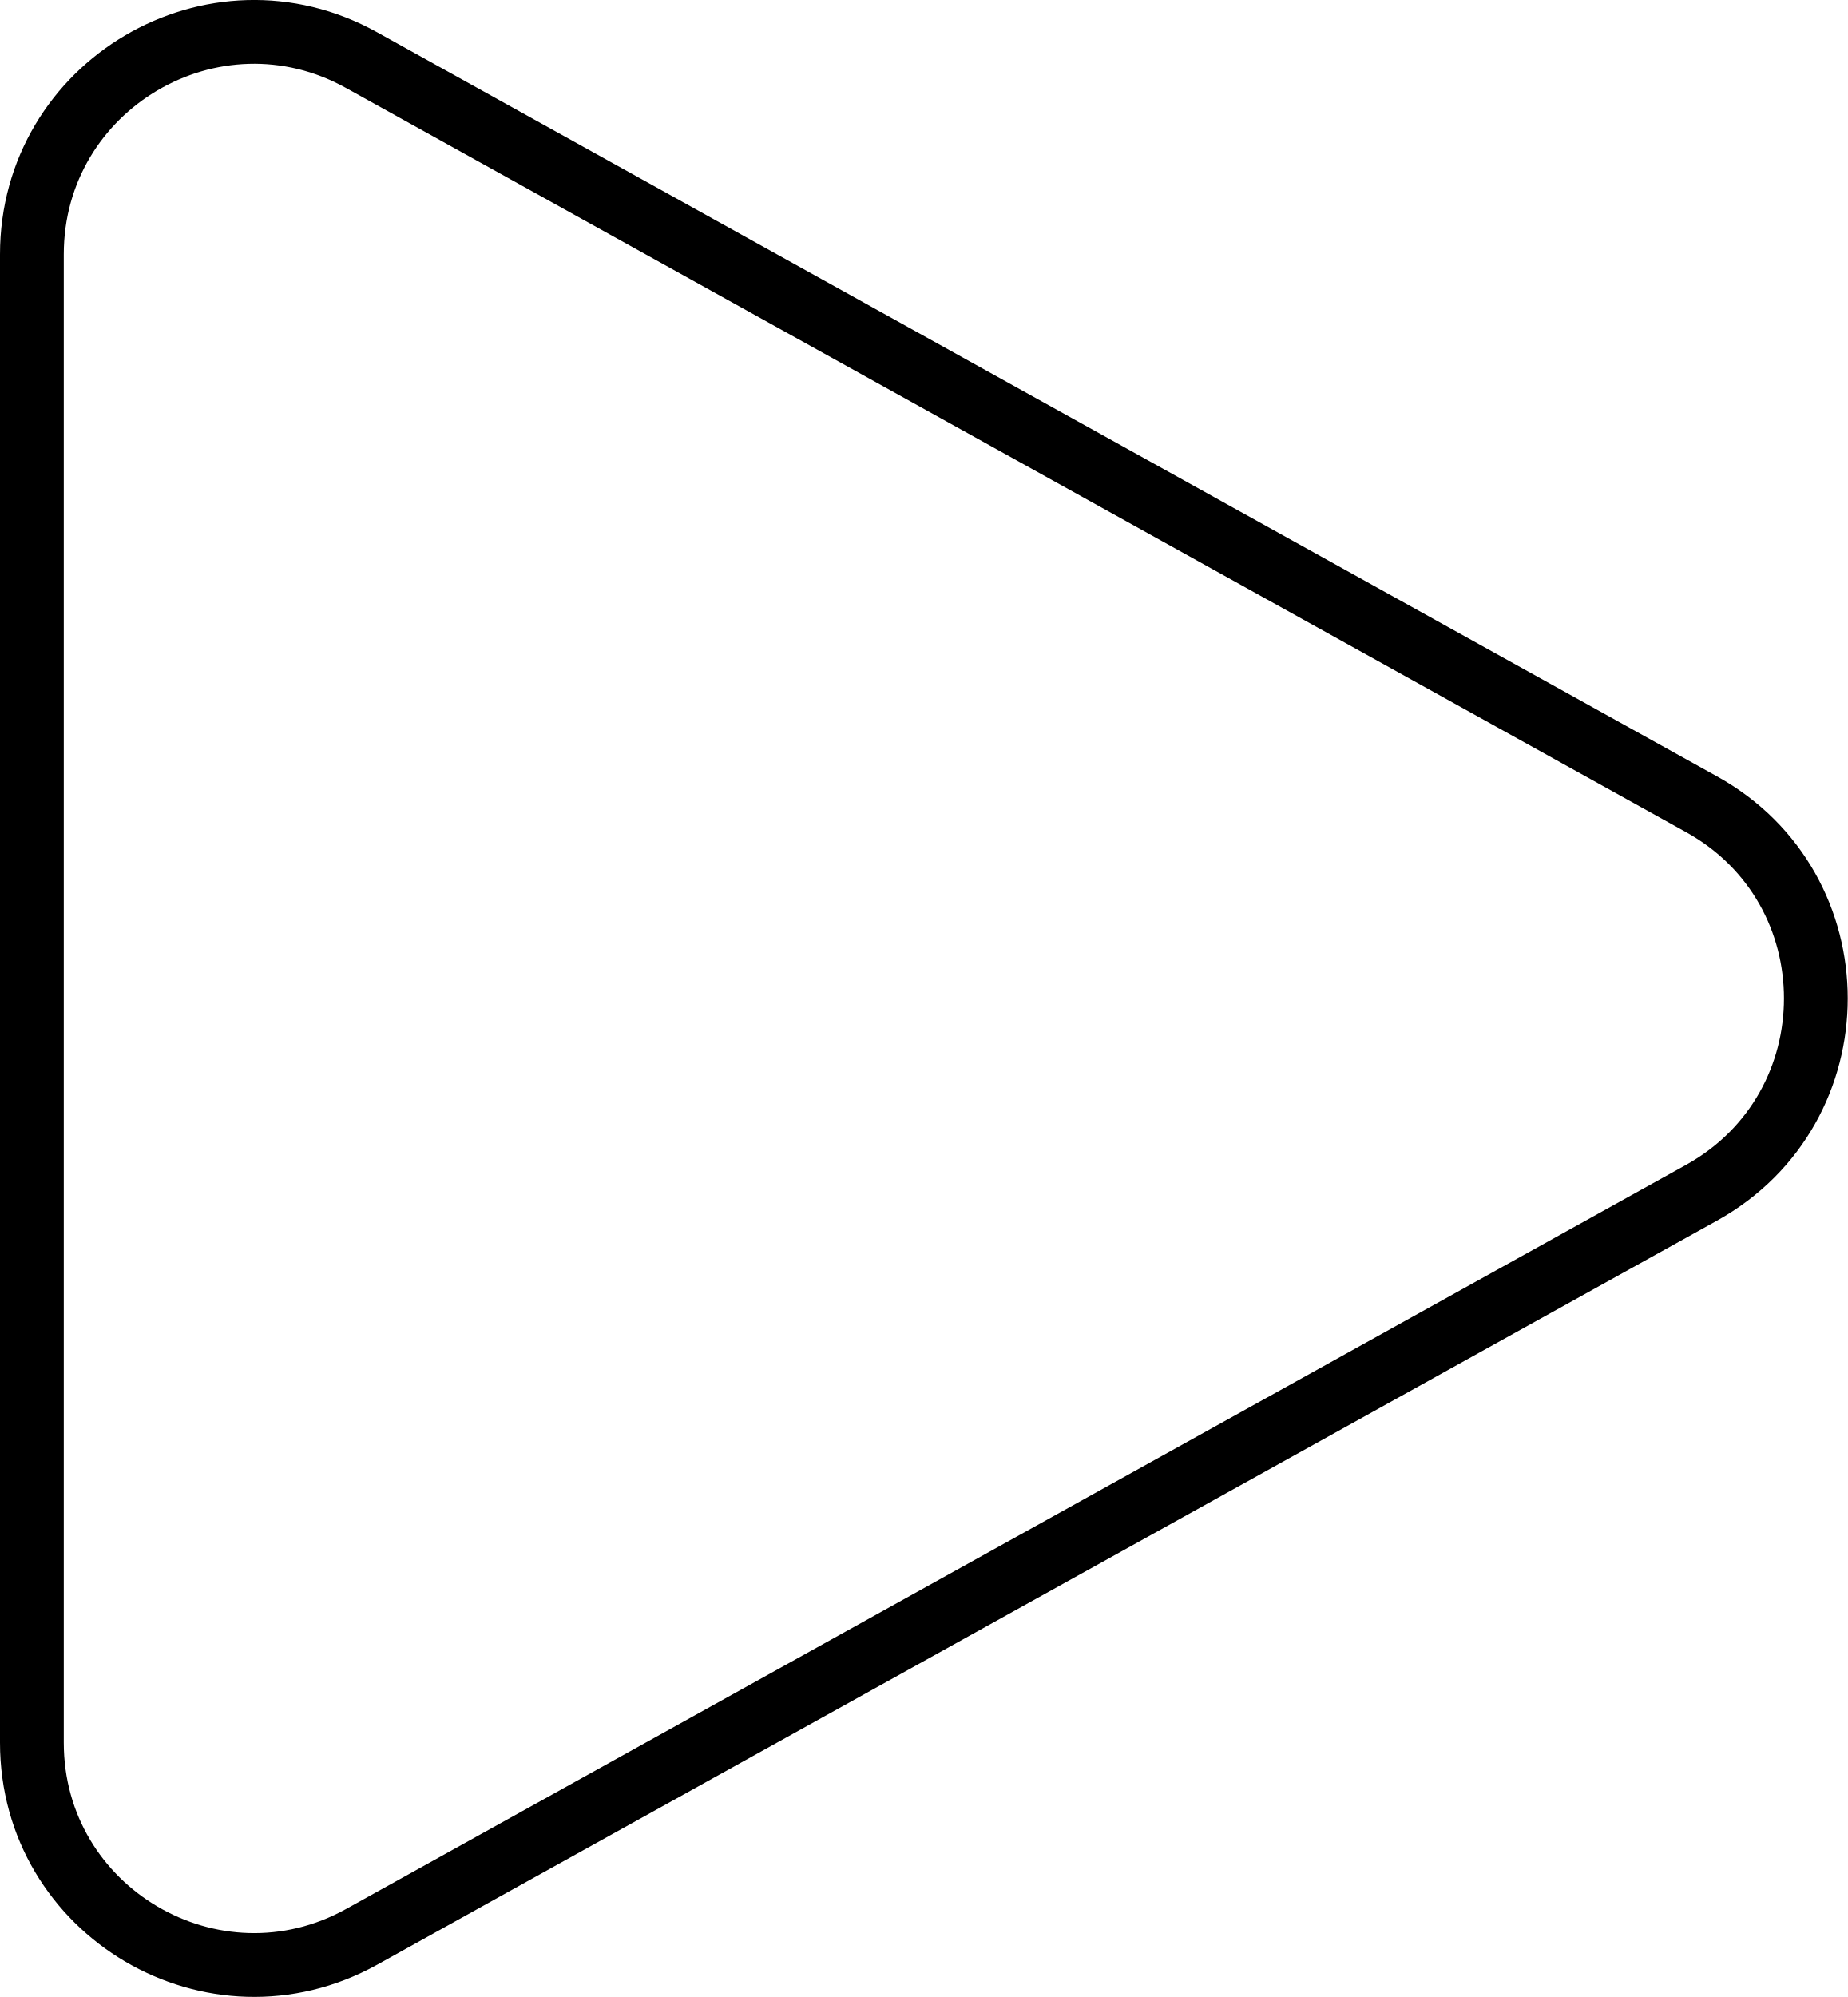
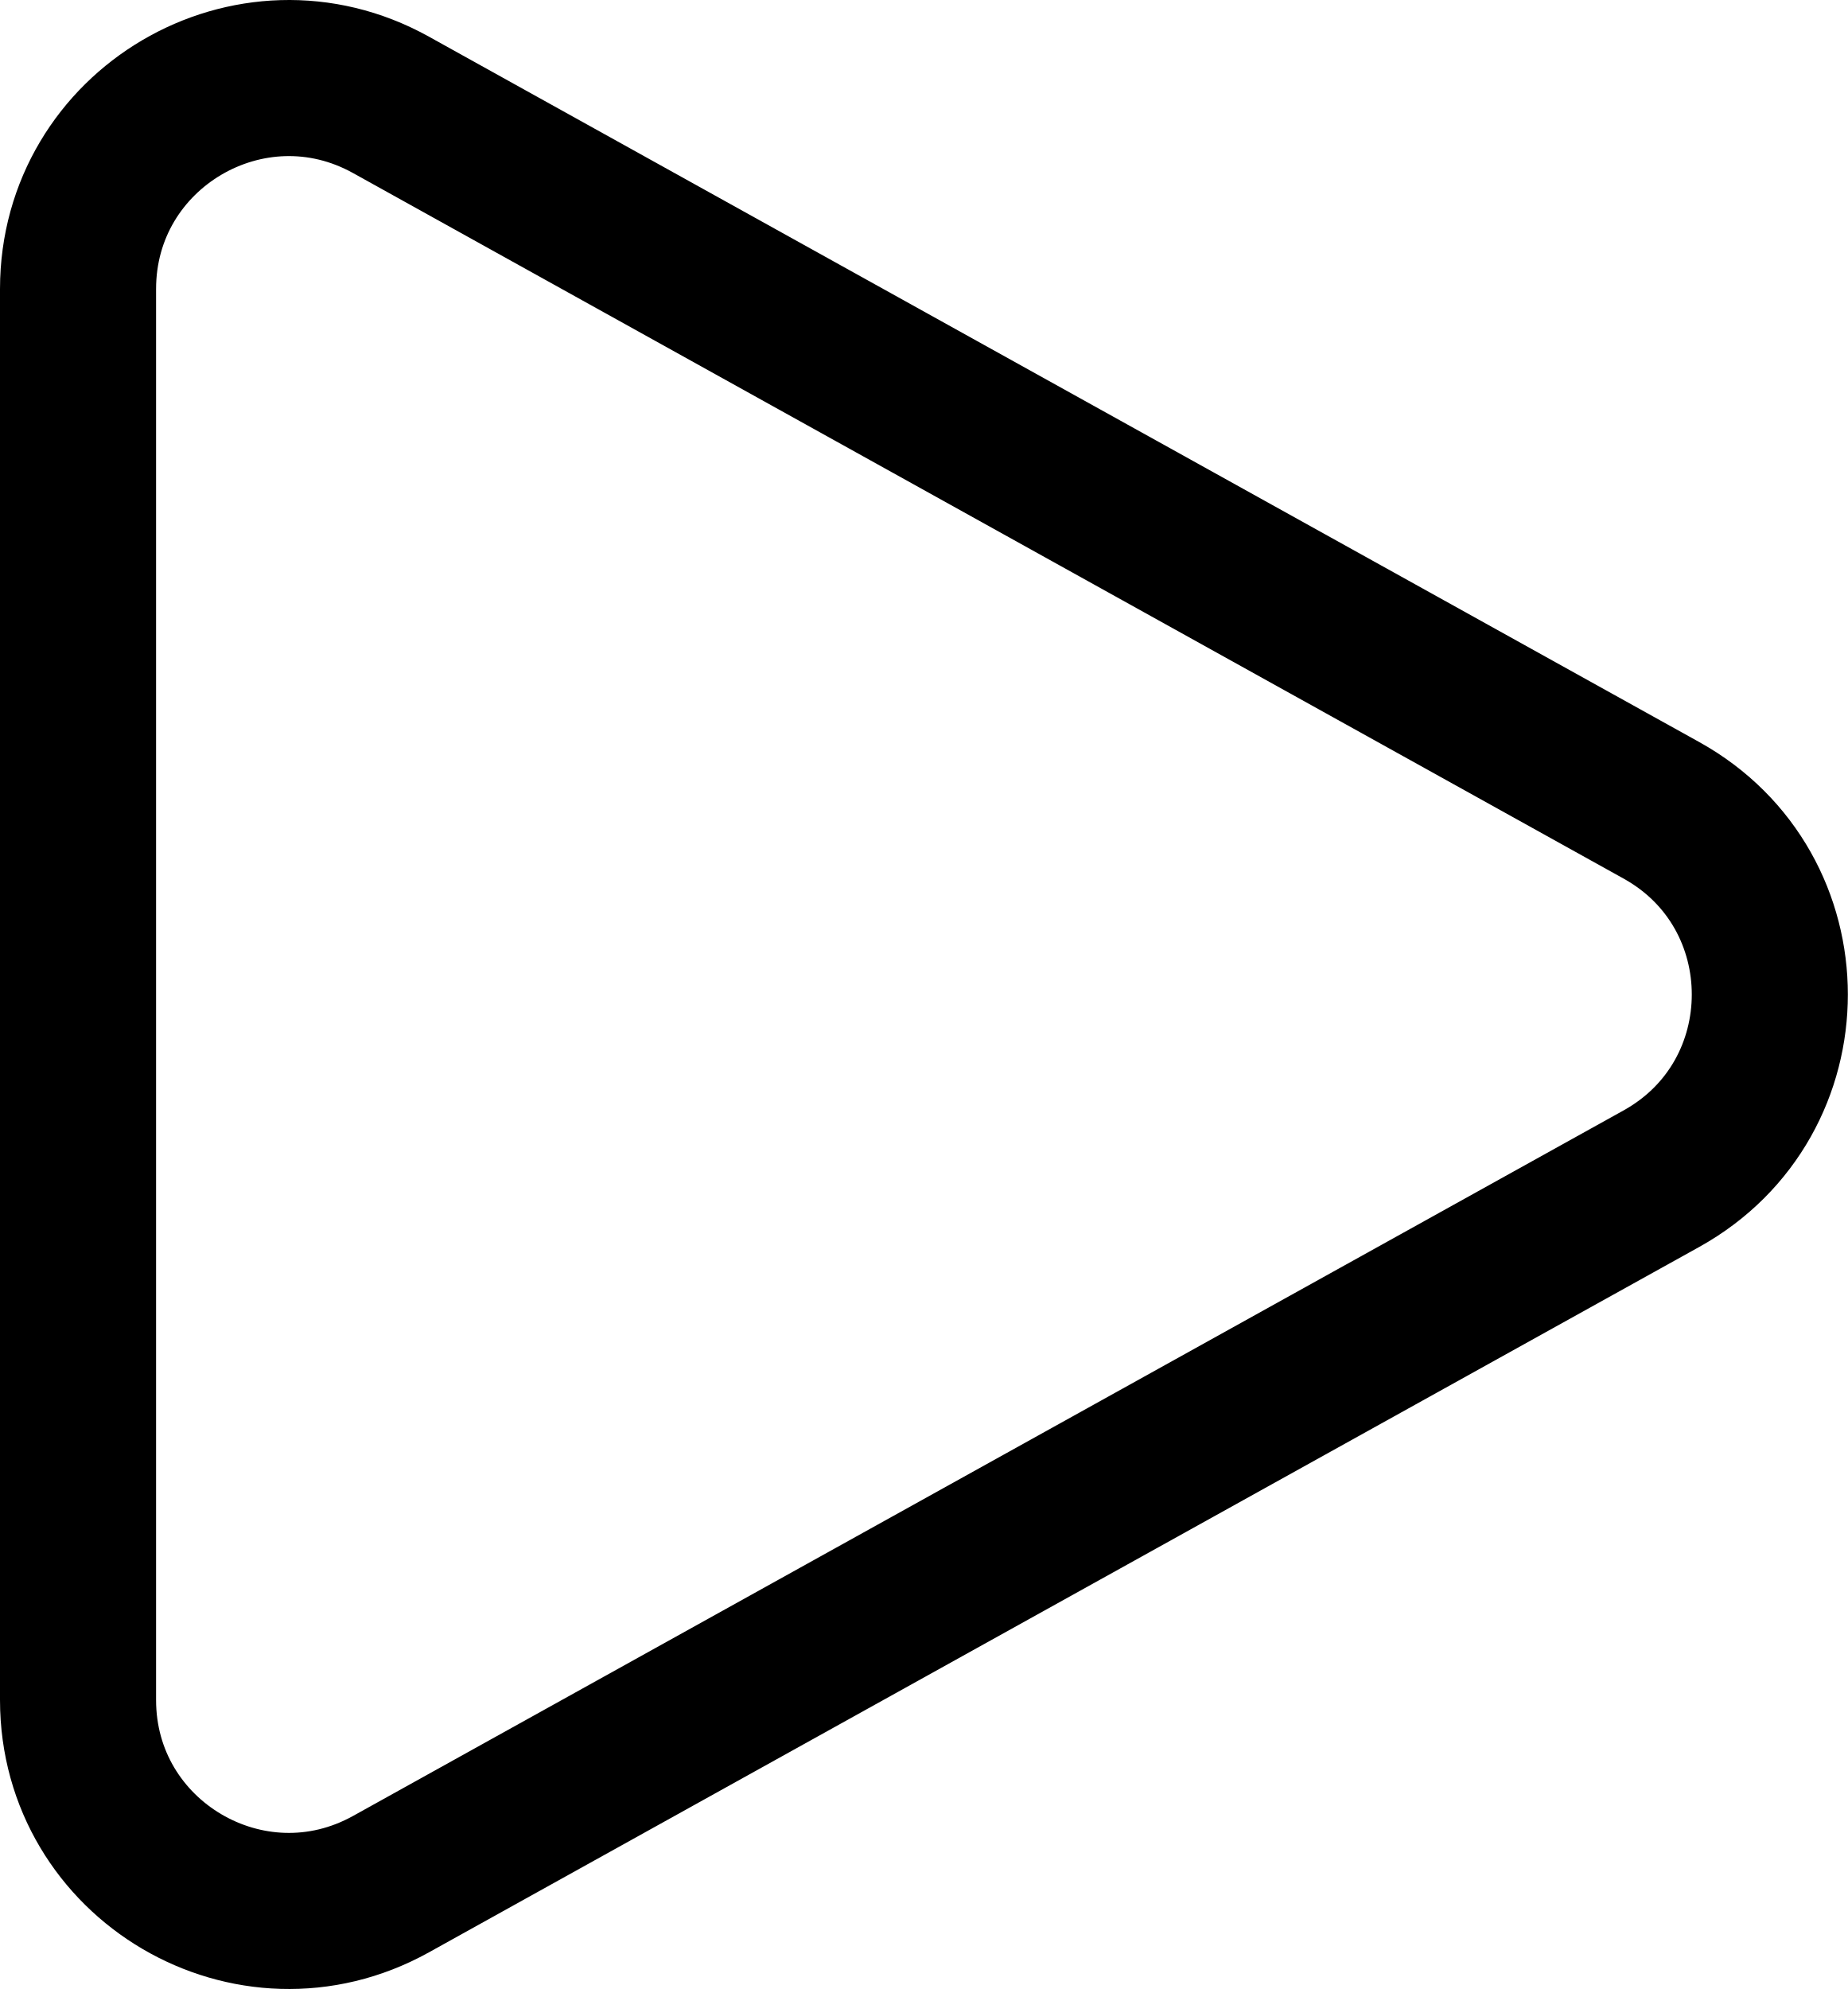
- <svg xmlns="http://www.w3.org/2000/svg" id="Layer_1" viewBox="0 0 7.243 7.826">
-   <path d="M6.67,3.152L1.418.236C.838-.087.125.333.125.997v5.832c0,.664.713,1.083,1.293.761l5.252-2.916c.597-.332.597-1.191,0-1.522Z" style="fill:none; stroke:#000; stroke-miterlimit:10; stroke-width:.25px;" />
+ <svg xmlns="http://www.w3.org/2000/svg" id="Layer_2" viewBox="0 0 59.198 63.713">
+   <g id="Layer_1-2">
+     <path d="M53.225,25.957L12.524,3.358C8.026.861,2.5,4.113,2.5,9.258v45.197c0,5.145,5.526,8.397,10.024,5.9l40.701-22.599c4.63-2.571,4.63-9.229,0-11.799Z" style="fill:none; stroke:#000; stroke-miterlimit:10; stroke-width:5px;" />
+   </g>
</svg>
